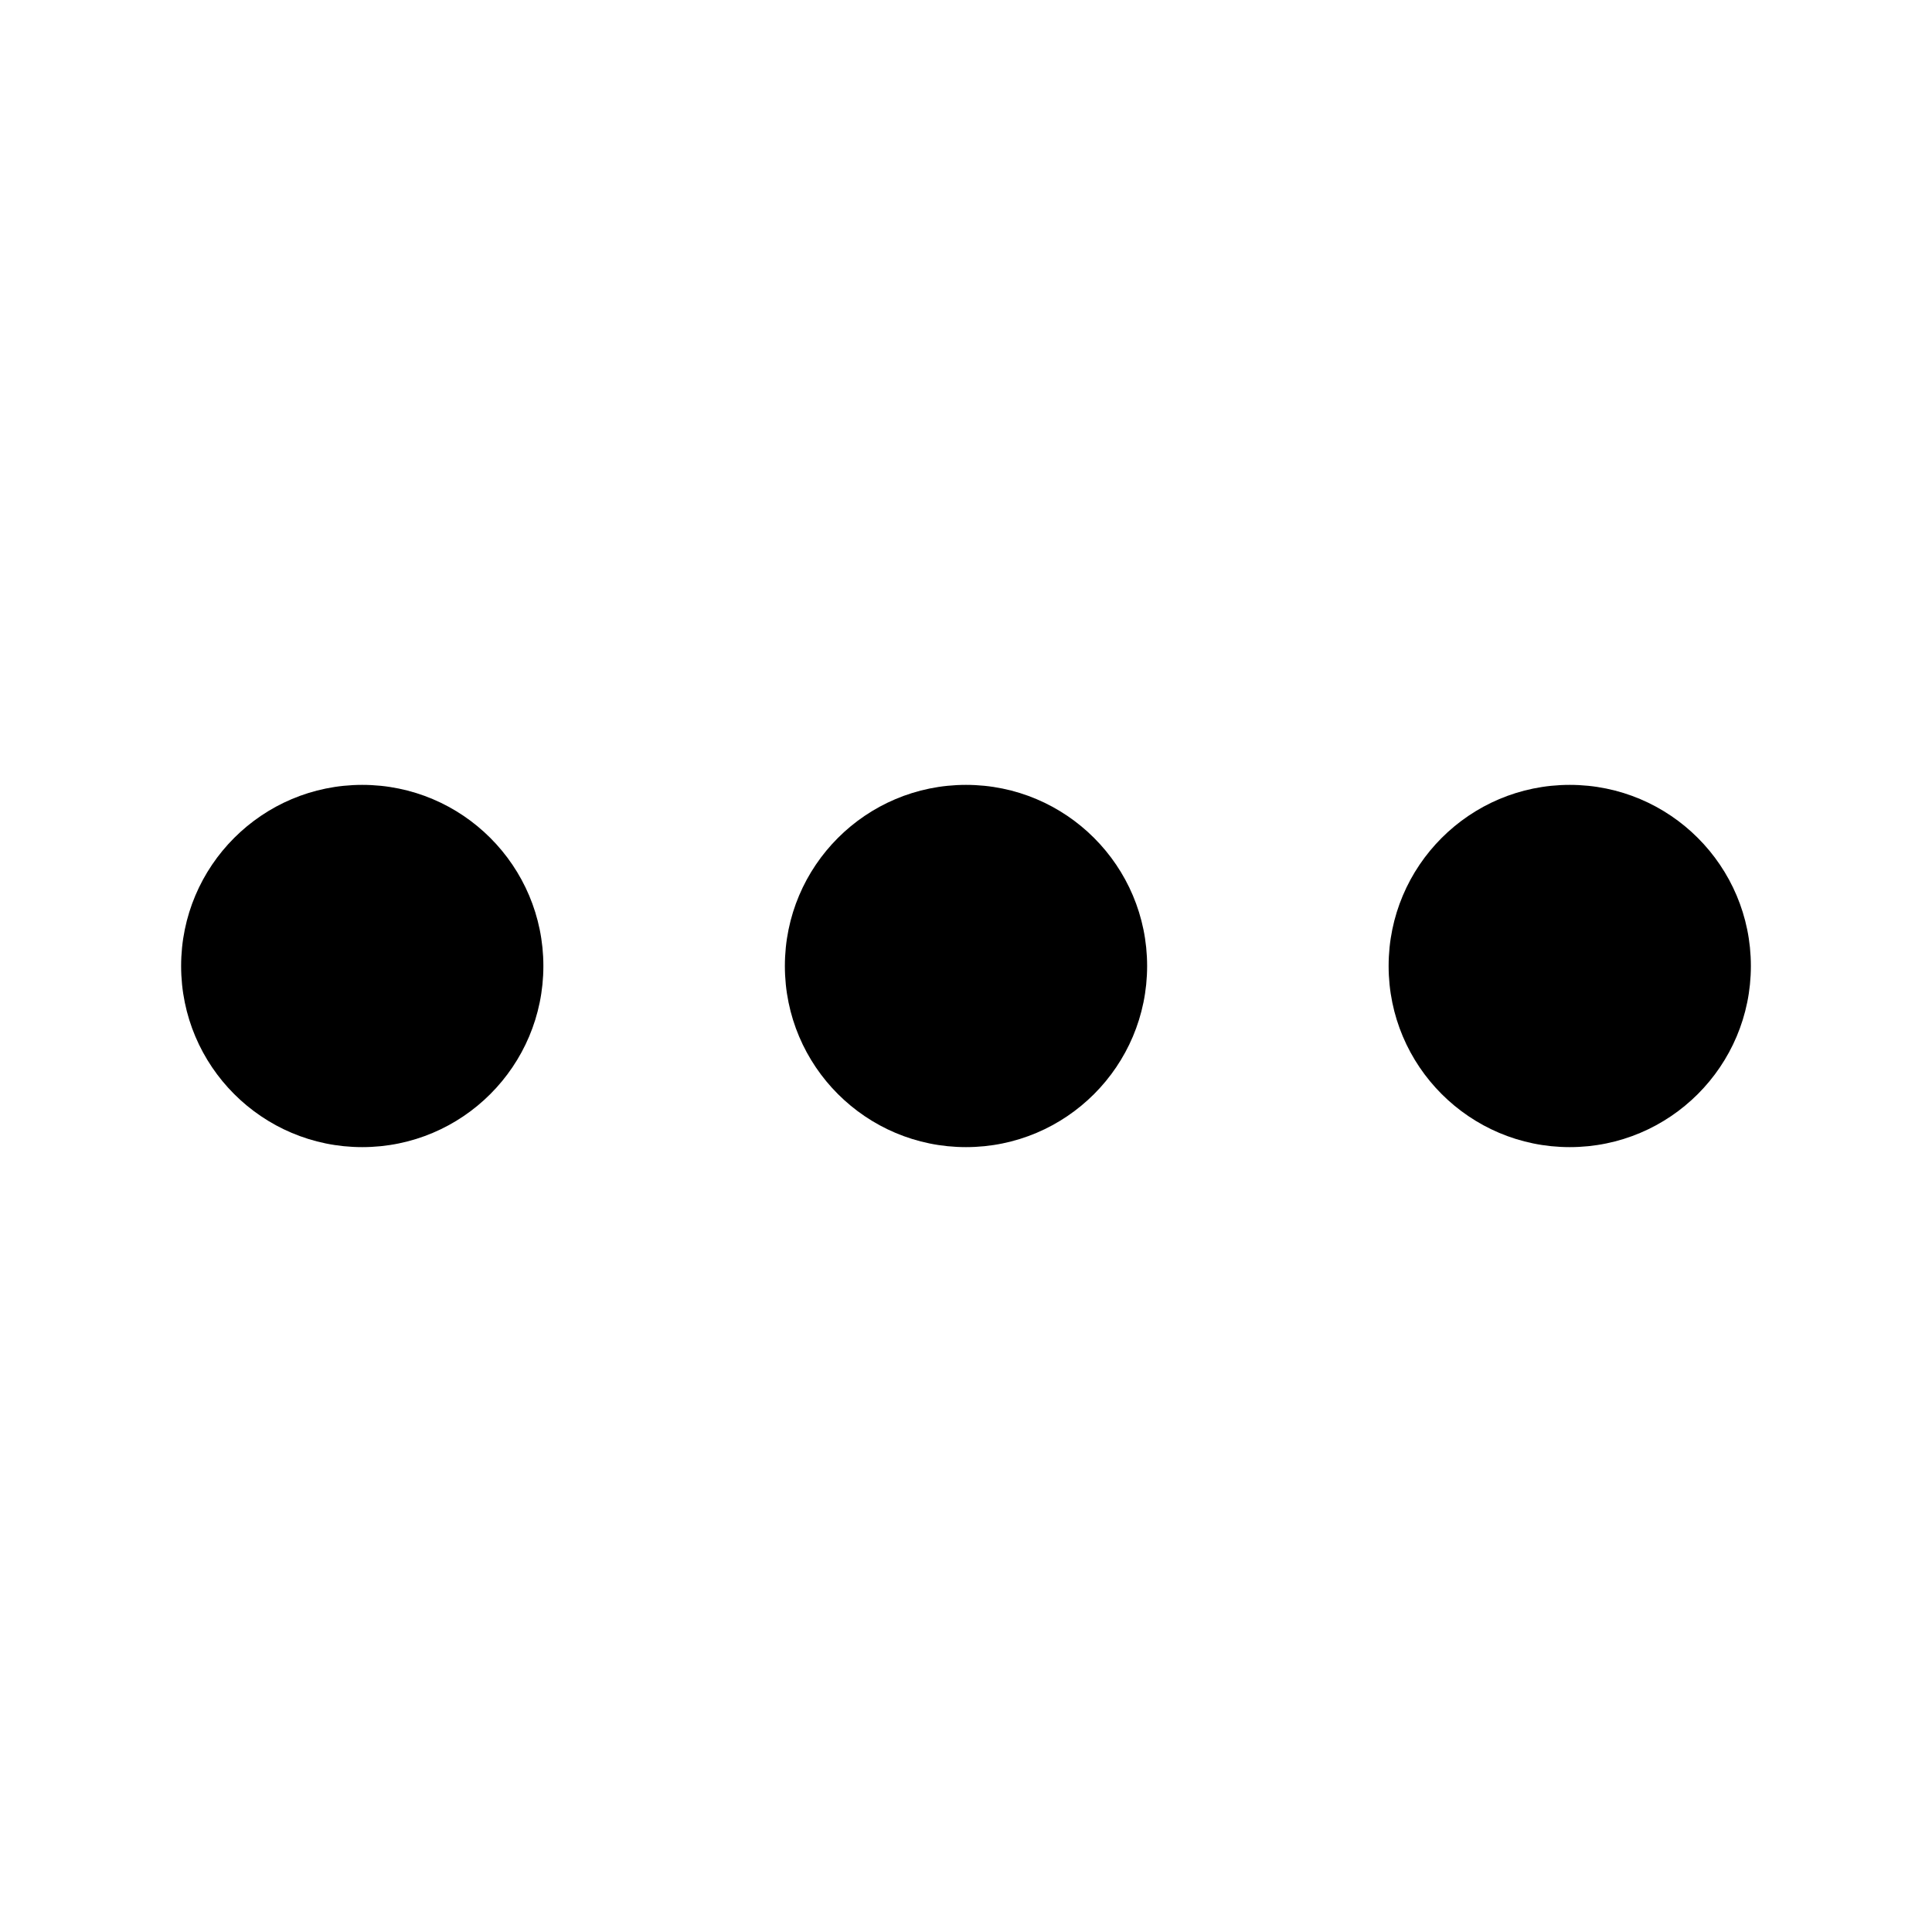
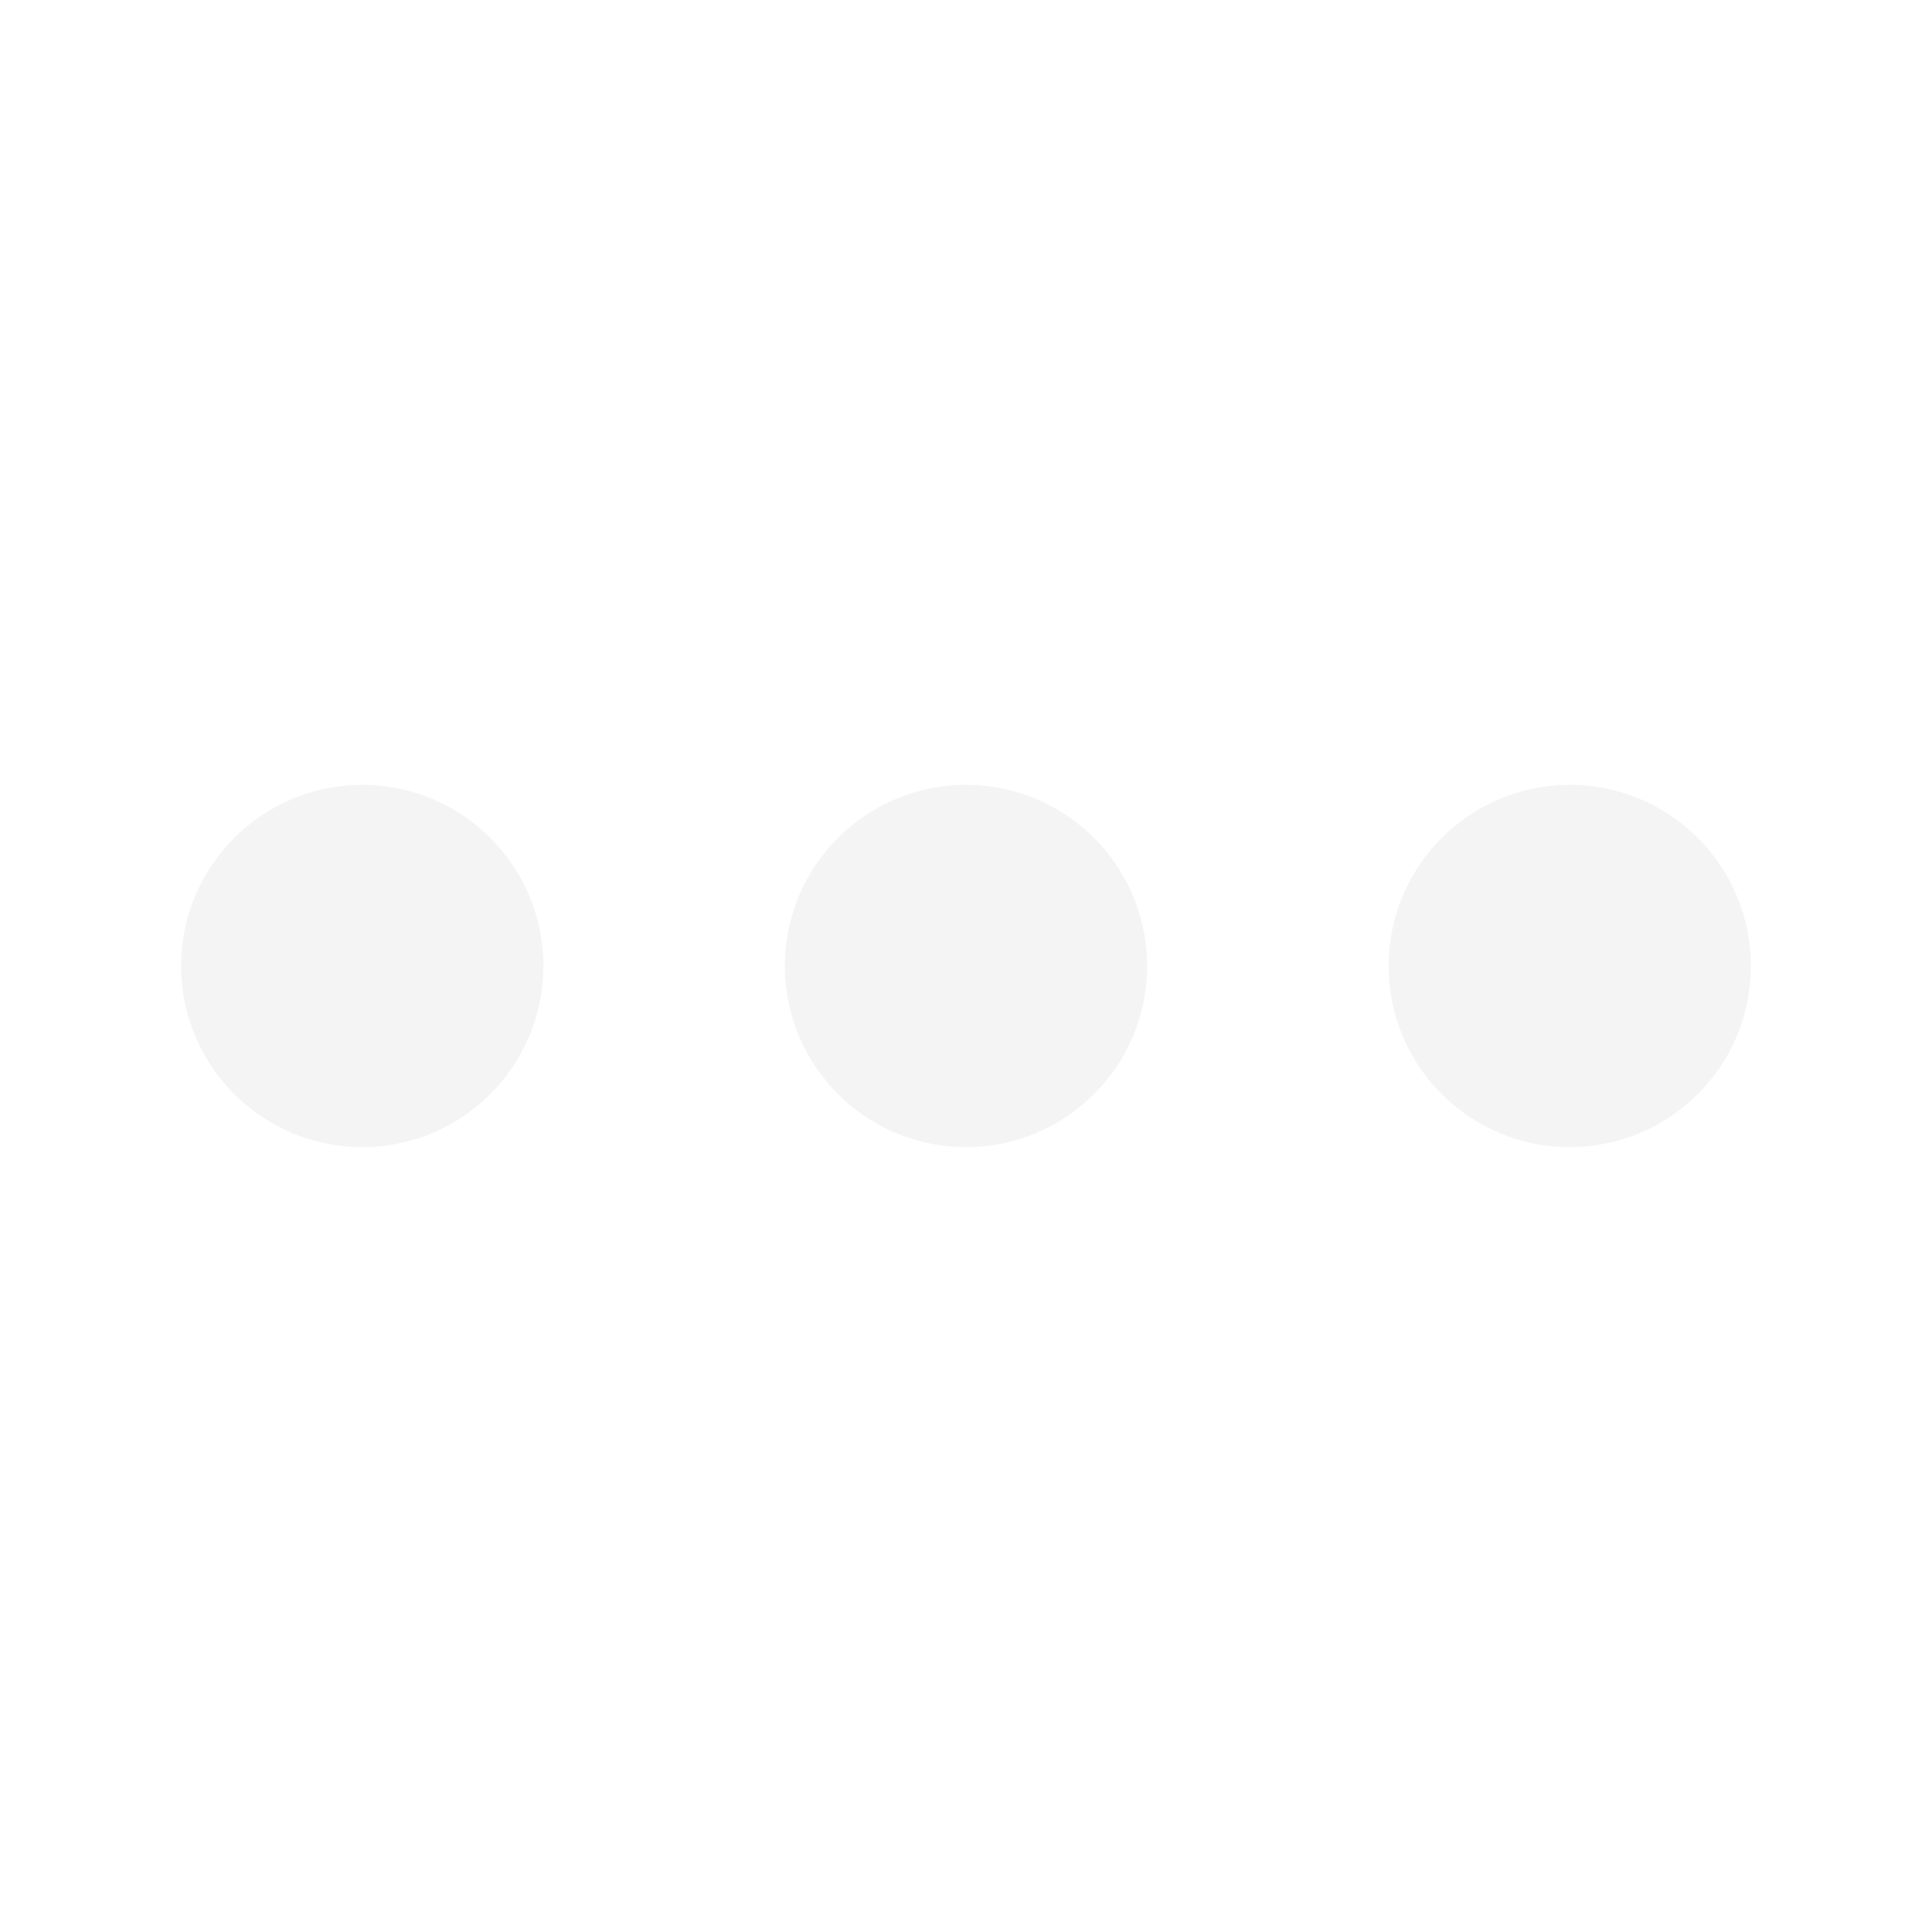
<svg xmlns="http://www.w3.org/2000/svg" width="16" height="16" fill="currentColor" class="bi bi-three-dots" viewBox="0 0 16 16">
-   <path d="M3 9.5a1.5 1.5 0 1 1 0-3 1.5 1.5 0 0 1 0 3m5 0a1.5 1.5 0 1 1 0-3 1.5 1.5 0 0 1 0 3m5 0a1.5 1.5 0 1 1 0-3 1.5 1.5 0 0 1 0 3" />
+   <path fill="#f4f4f5" d="M3 9.5a1.5 1.5 0 1 1 0-3 1.5 1.5 0 0 1 0 3m5 0a1.5 1.5 0 1 1 0-3 1.5 1.5 0 0 1 0 3m5 0a1.5 1.5 0 1 1 0-3 1.5 1.5 0 0 1 0 3" />
</svg>
